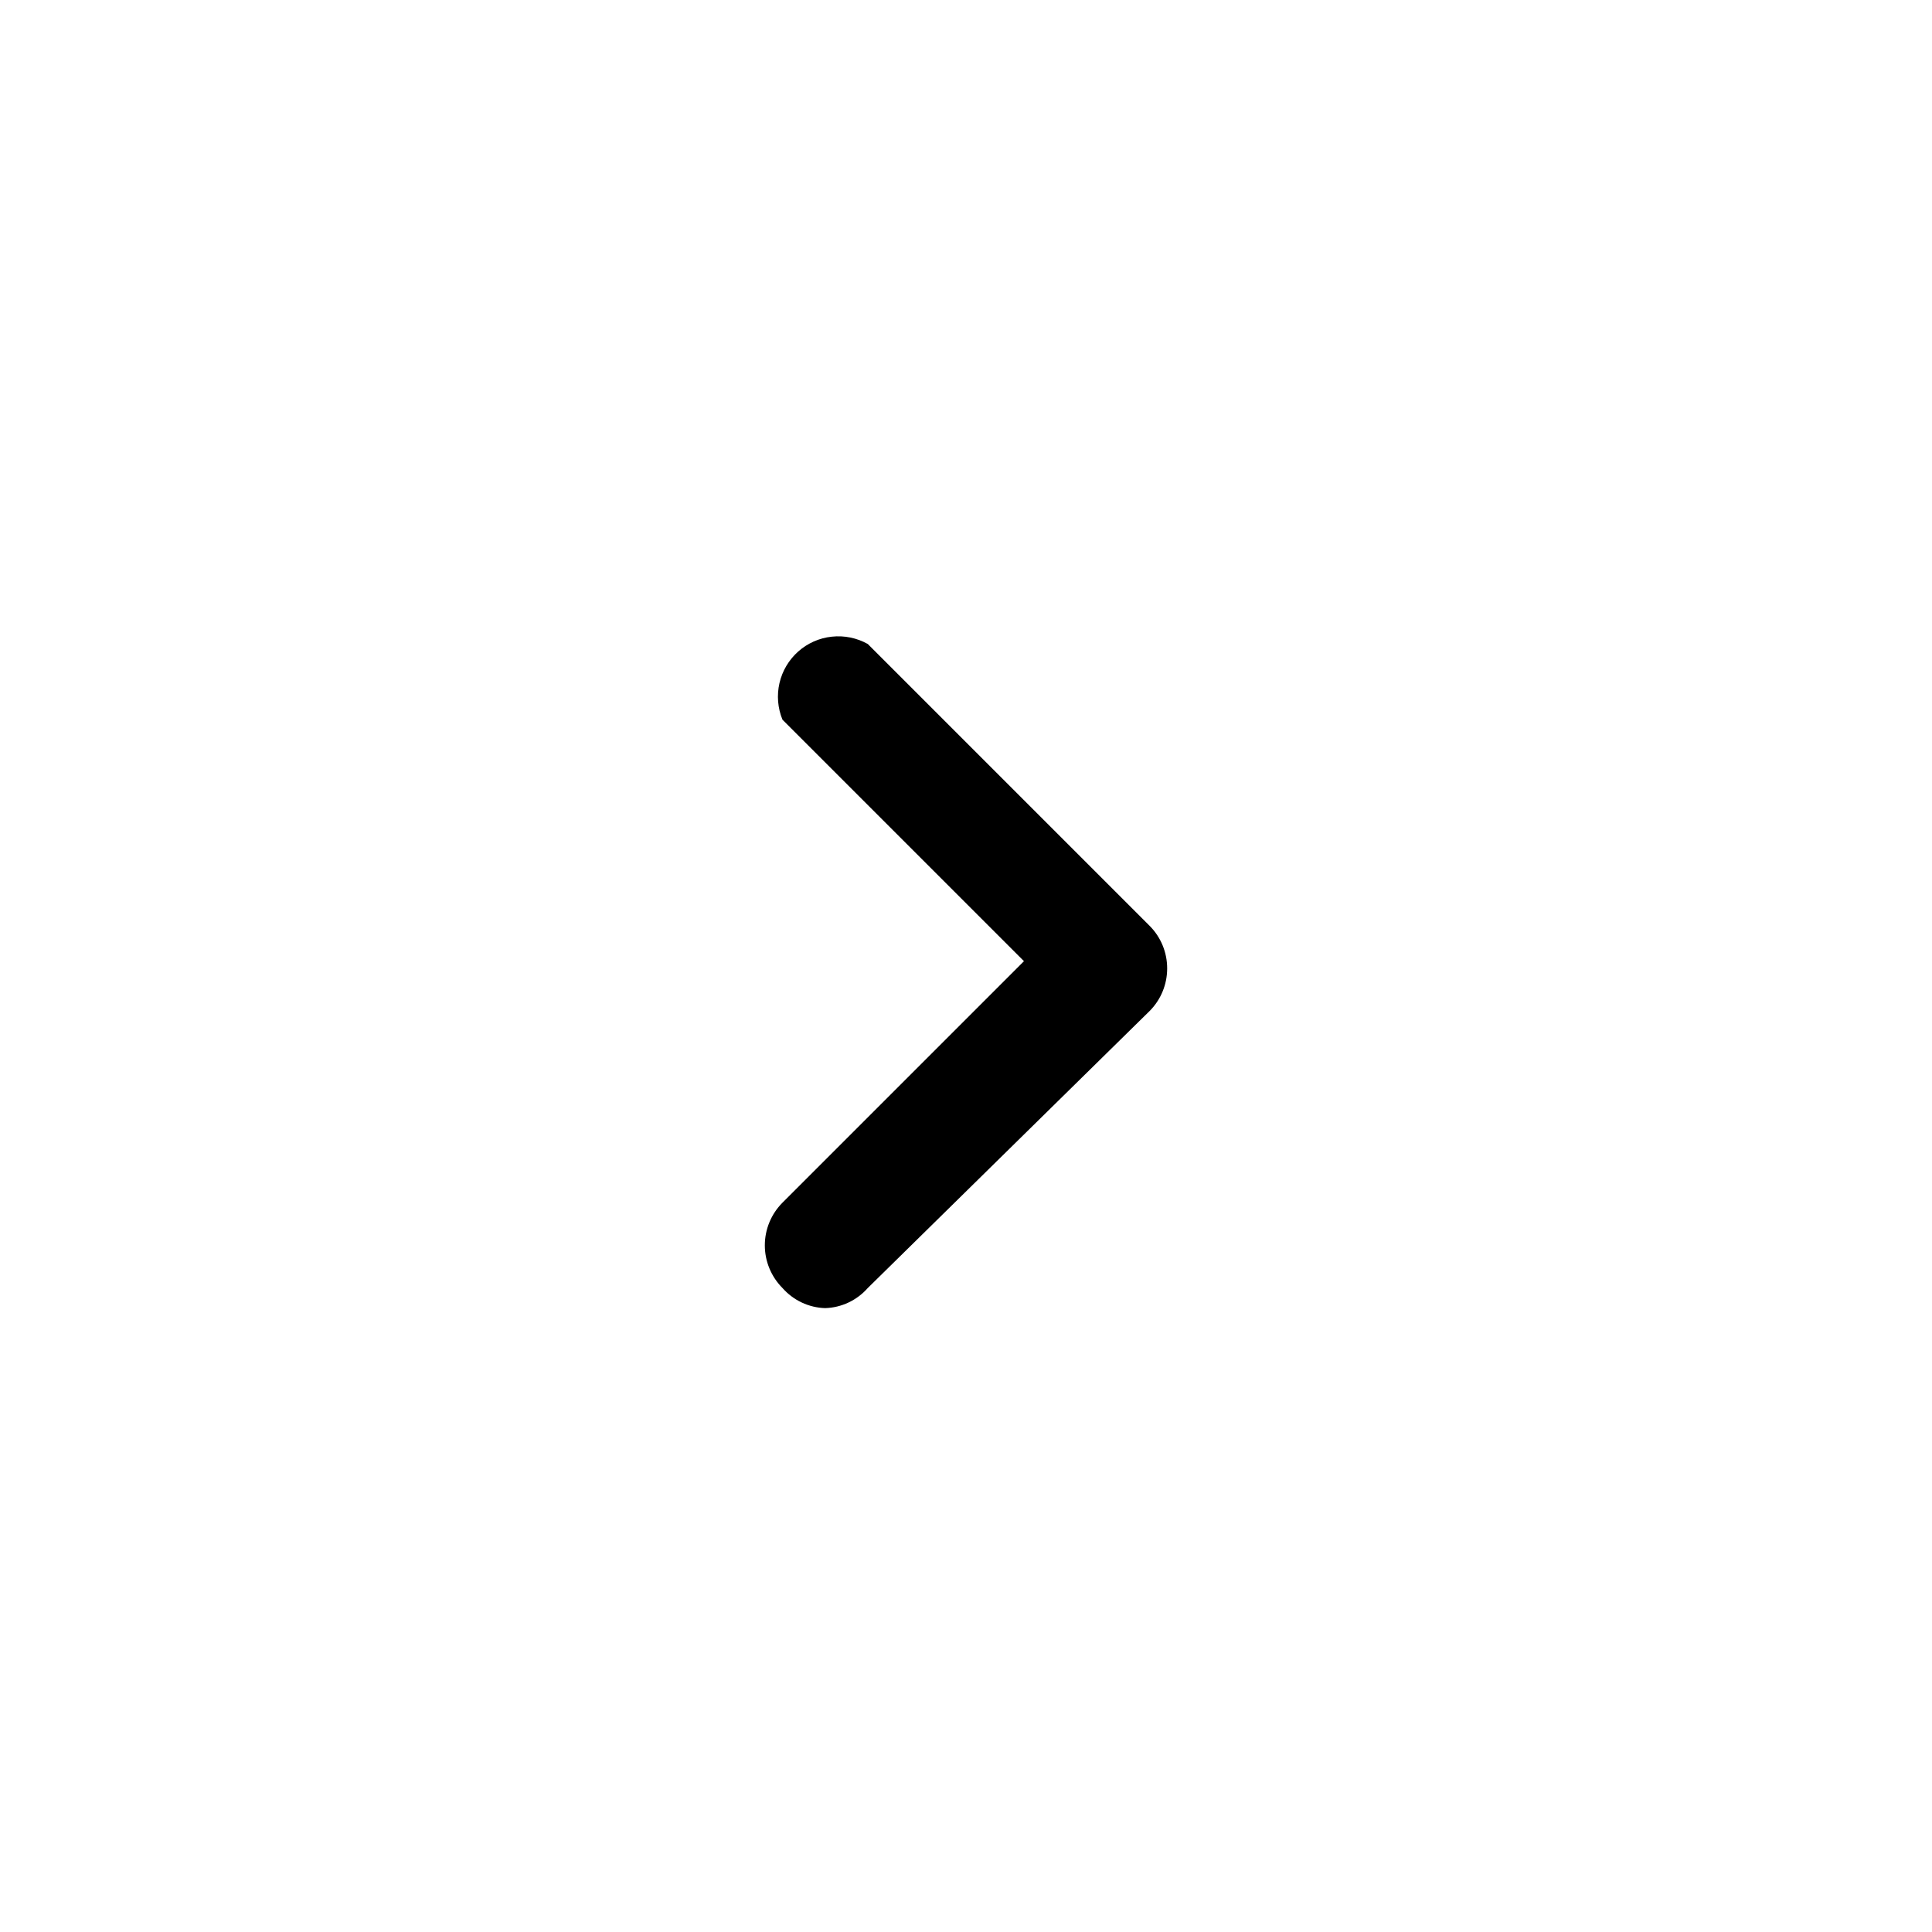
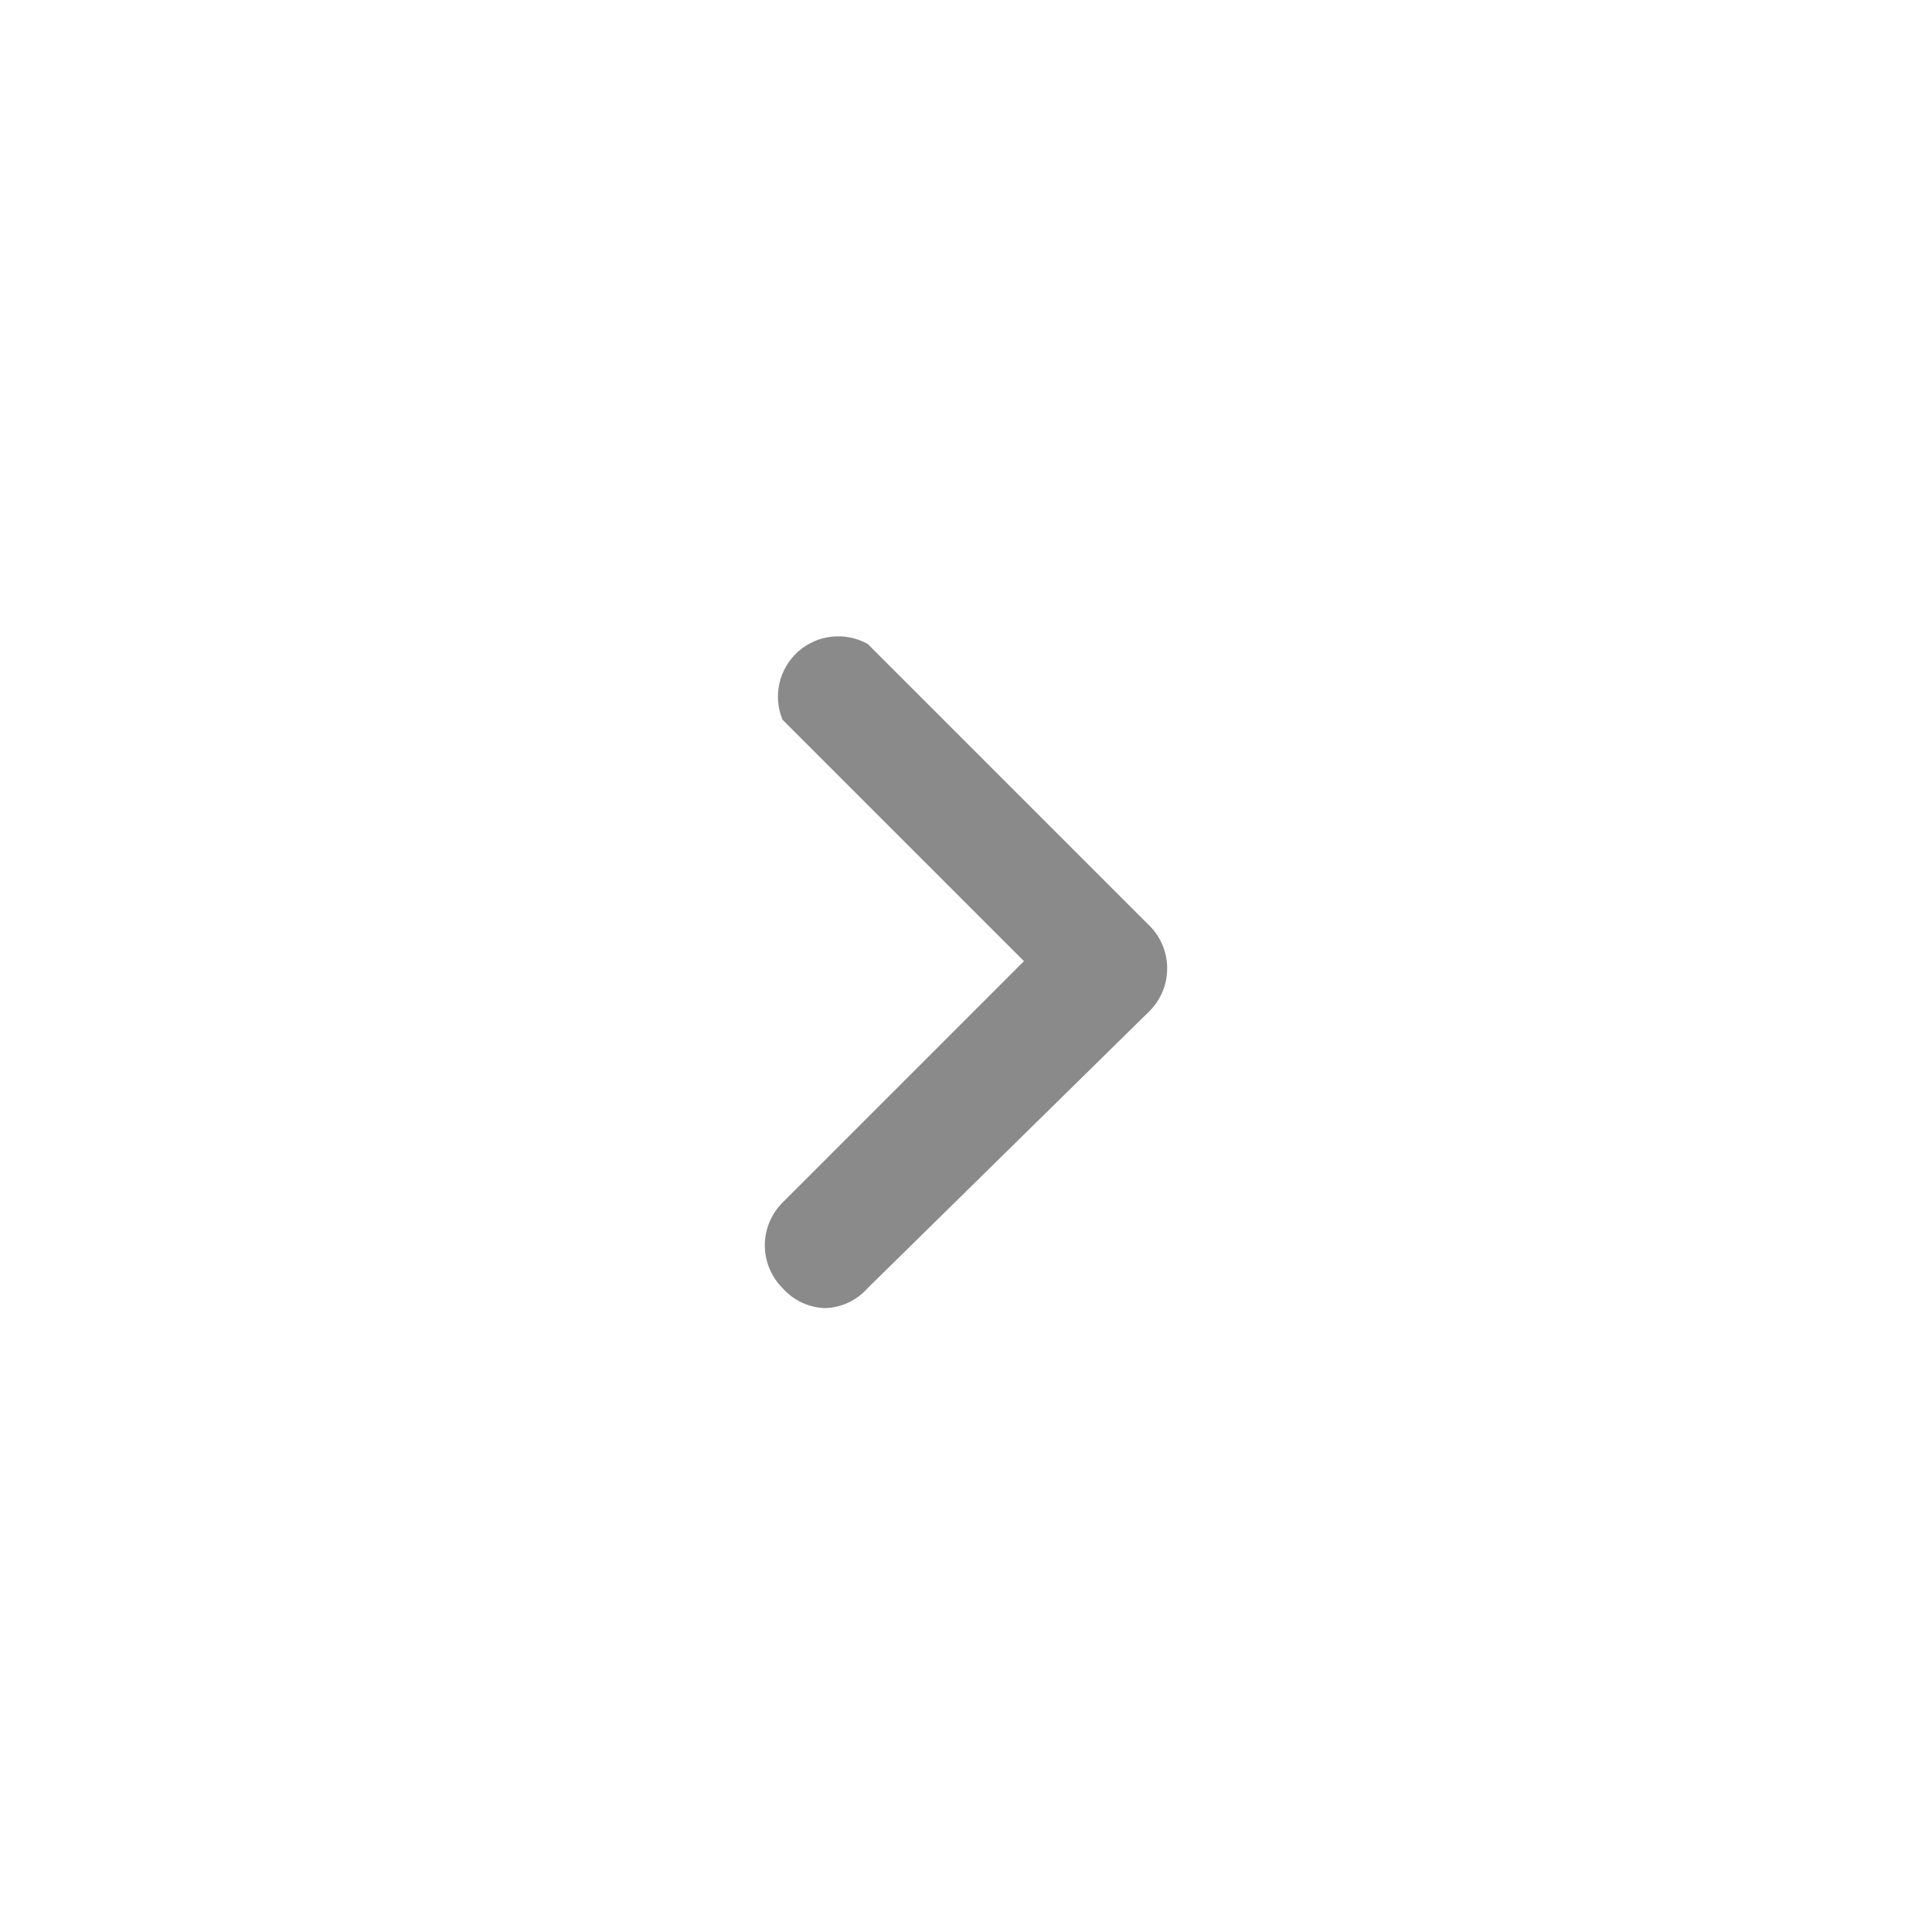
<svg xmlns="http://www.w3.org/2000/svg" width="800px" height="800px" viewBox="0 0 24 24" fill="none">
-   <path d="M10.25 16.25C10.149 16.247 10.05 16.223 9.959 16.18C9.868 16.137 9.787 16.076 9.72 16C9.58 15.859 9.501 15.669 9.501 15.47C9.501 15.271 9.58 15.081 9.72 14.94L12.72 11.94L9.72 8.94C9.661 8.796 9.648 8.637 9.683 8.485C9.718 8.334 9.799 8.197 9.916 8.093C10.032 7.99 10.178 7.925 10.333 7.909C10.488 7.892 10.644 7.924 10.78 8L14.28 11.5C14.421 11.641 14.499 11.831 14.499 12.03C14.499 12.229 14.421 12.419 14.28 12.56L10.78 16C10.713 16.076 10.632 16.137 10.541 16.18C10.45 16.223 10.351 16.247 10.25 16.25Z" fill="#000000" />
+   <path d="M10.25 16.25C10.149 16.247 10.05 16.223 9.959 16.18C9.868 16.137 9.787 16.076 9.72 16C9.58 15.859 9.501 15.669 9.501 15.47C9.501 15.271 9.58 15.081 9.72 14.94L12.72 11.94L9.72 8.94C9.661 8.796 9.648 8.637 9.683 8.485C9.718 8.334 9.799 8.197 9.916 8.093C10.032 7.99 10.178 7.925 10.333 7.909C10.488 7.892 10.644 7.924 10.78 8L14.28 11.5C14.421 11.641 14.499 11.831 14.499 12.03C14.499 12.229 14.421 12.419 14.28 12.56L10.78 16C10.713 16.076 10.632 16.137 10.541 16.18C10.45 16.223 10.351 16.247 10.25 16.25Z" fill="#00000075" />
</svg>
